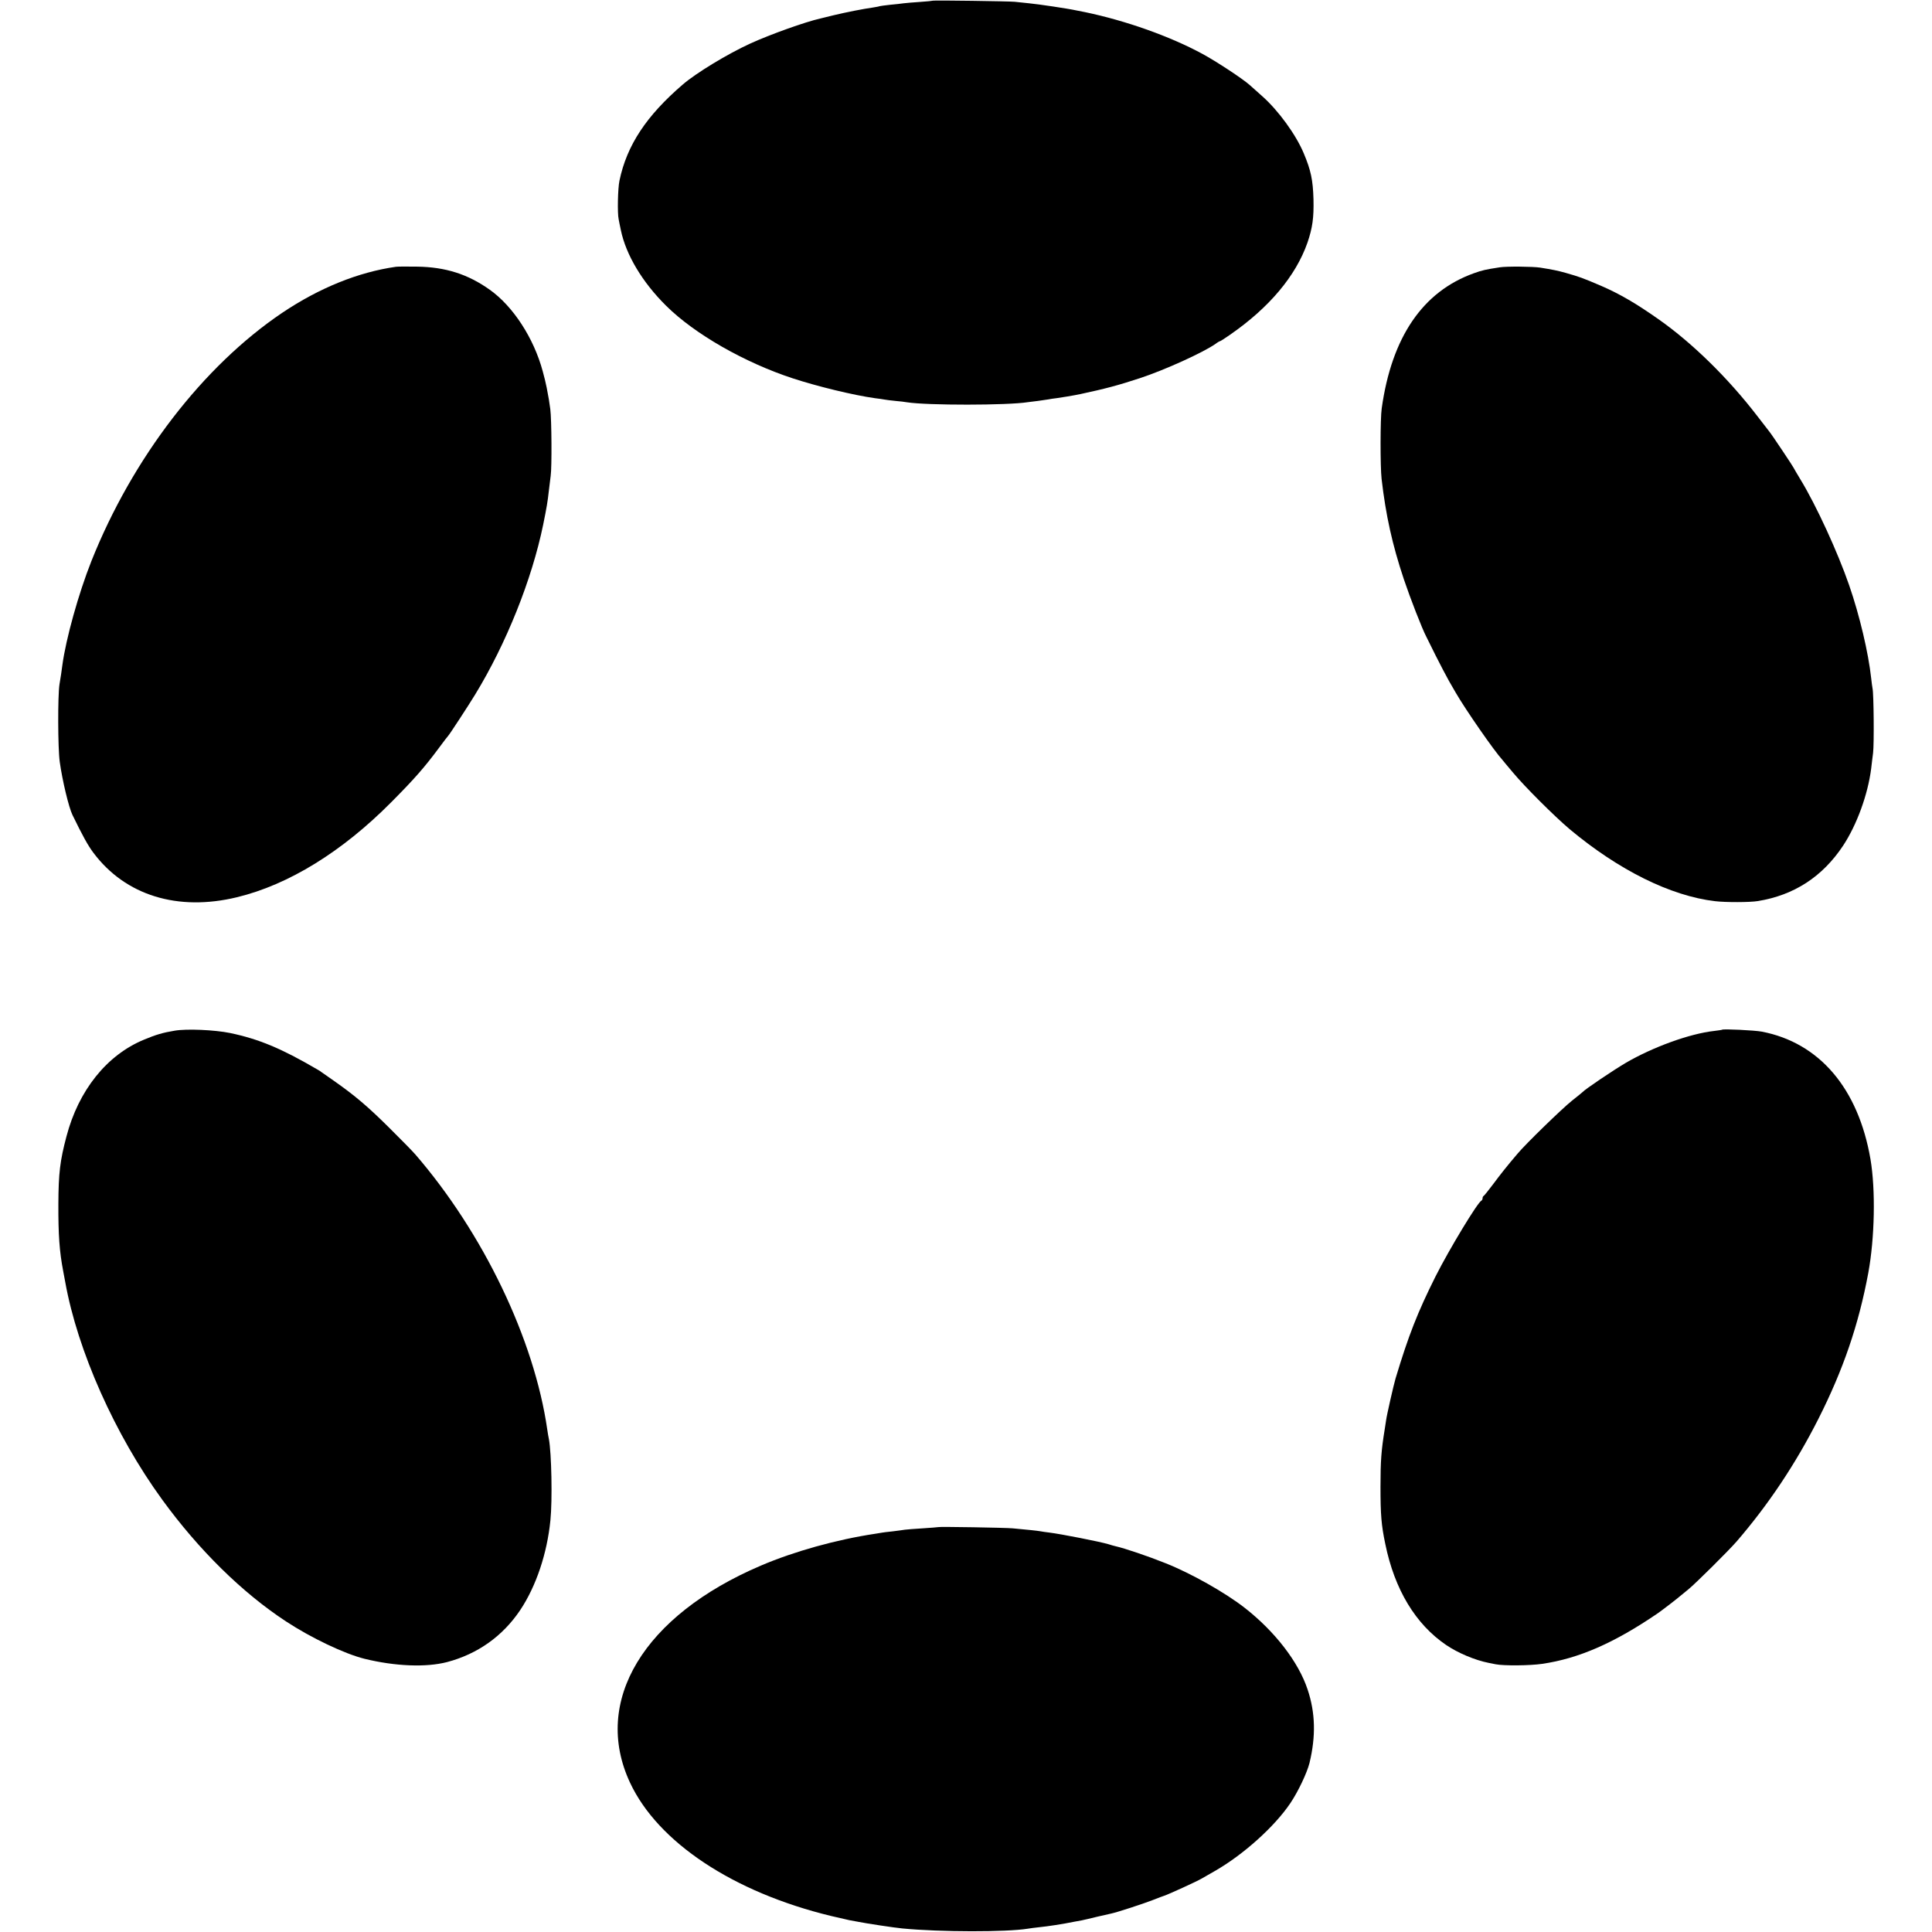
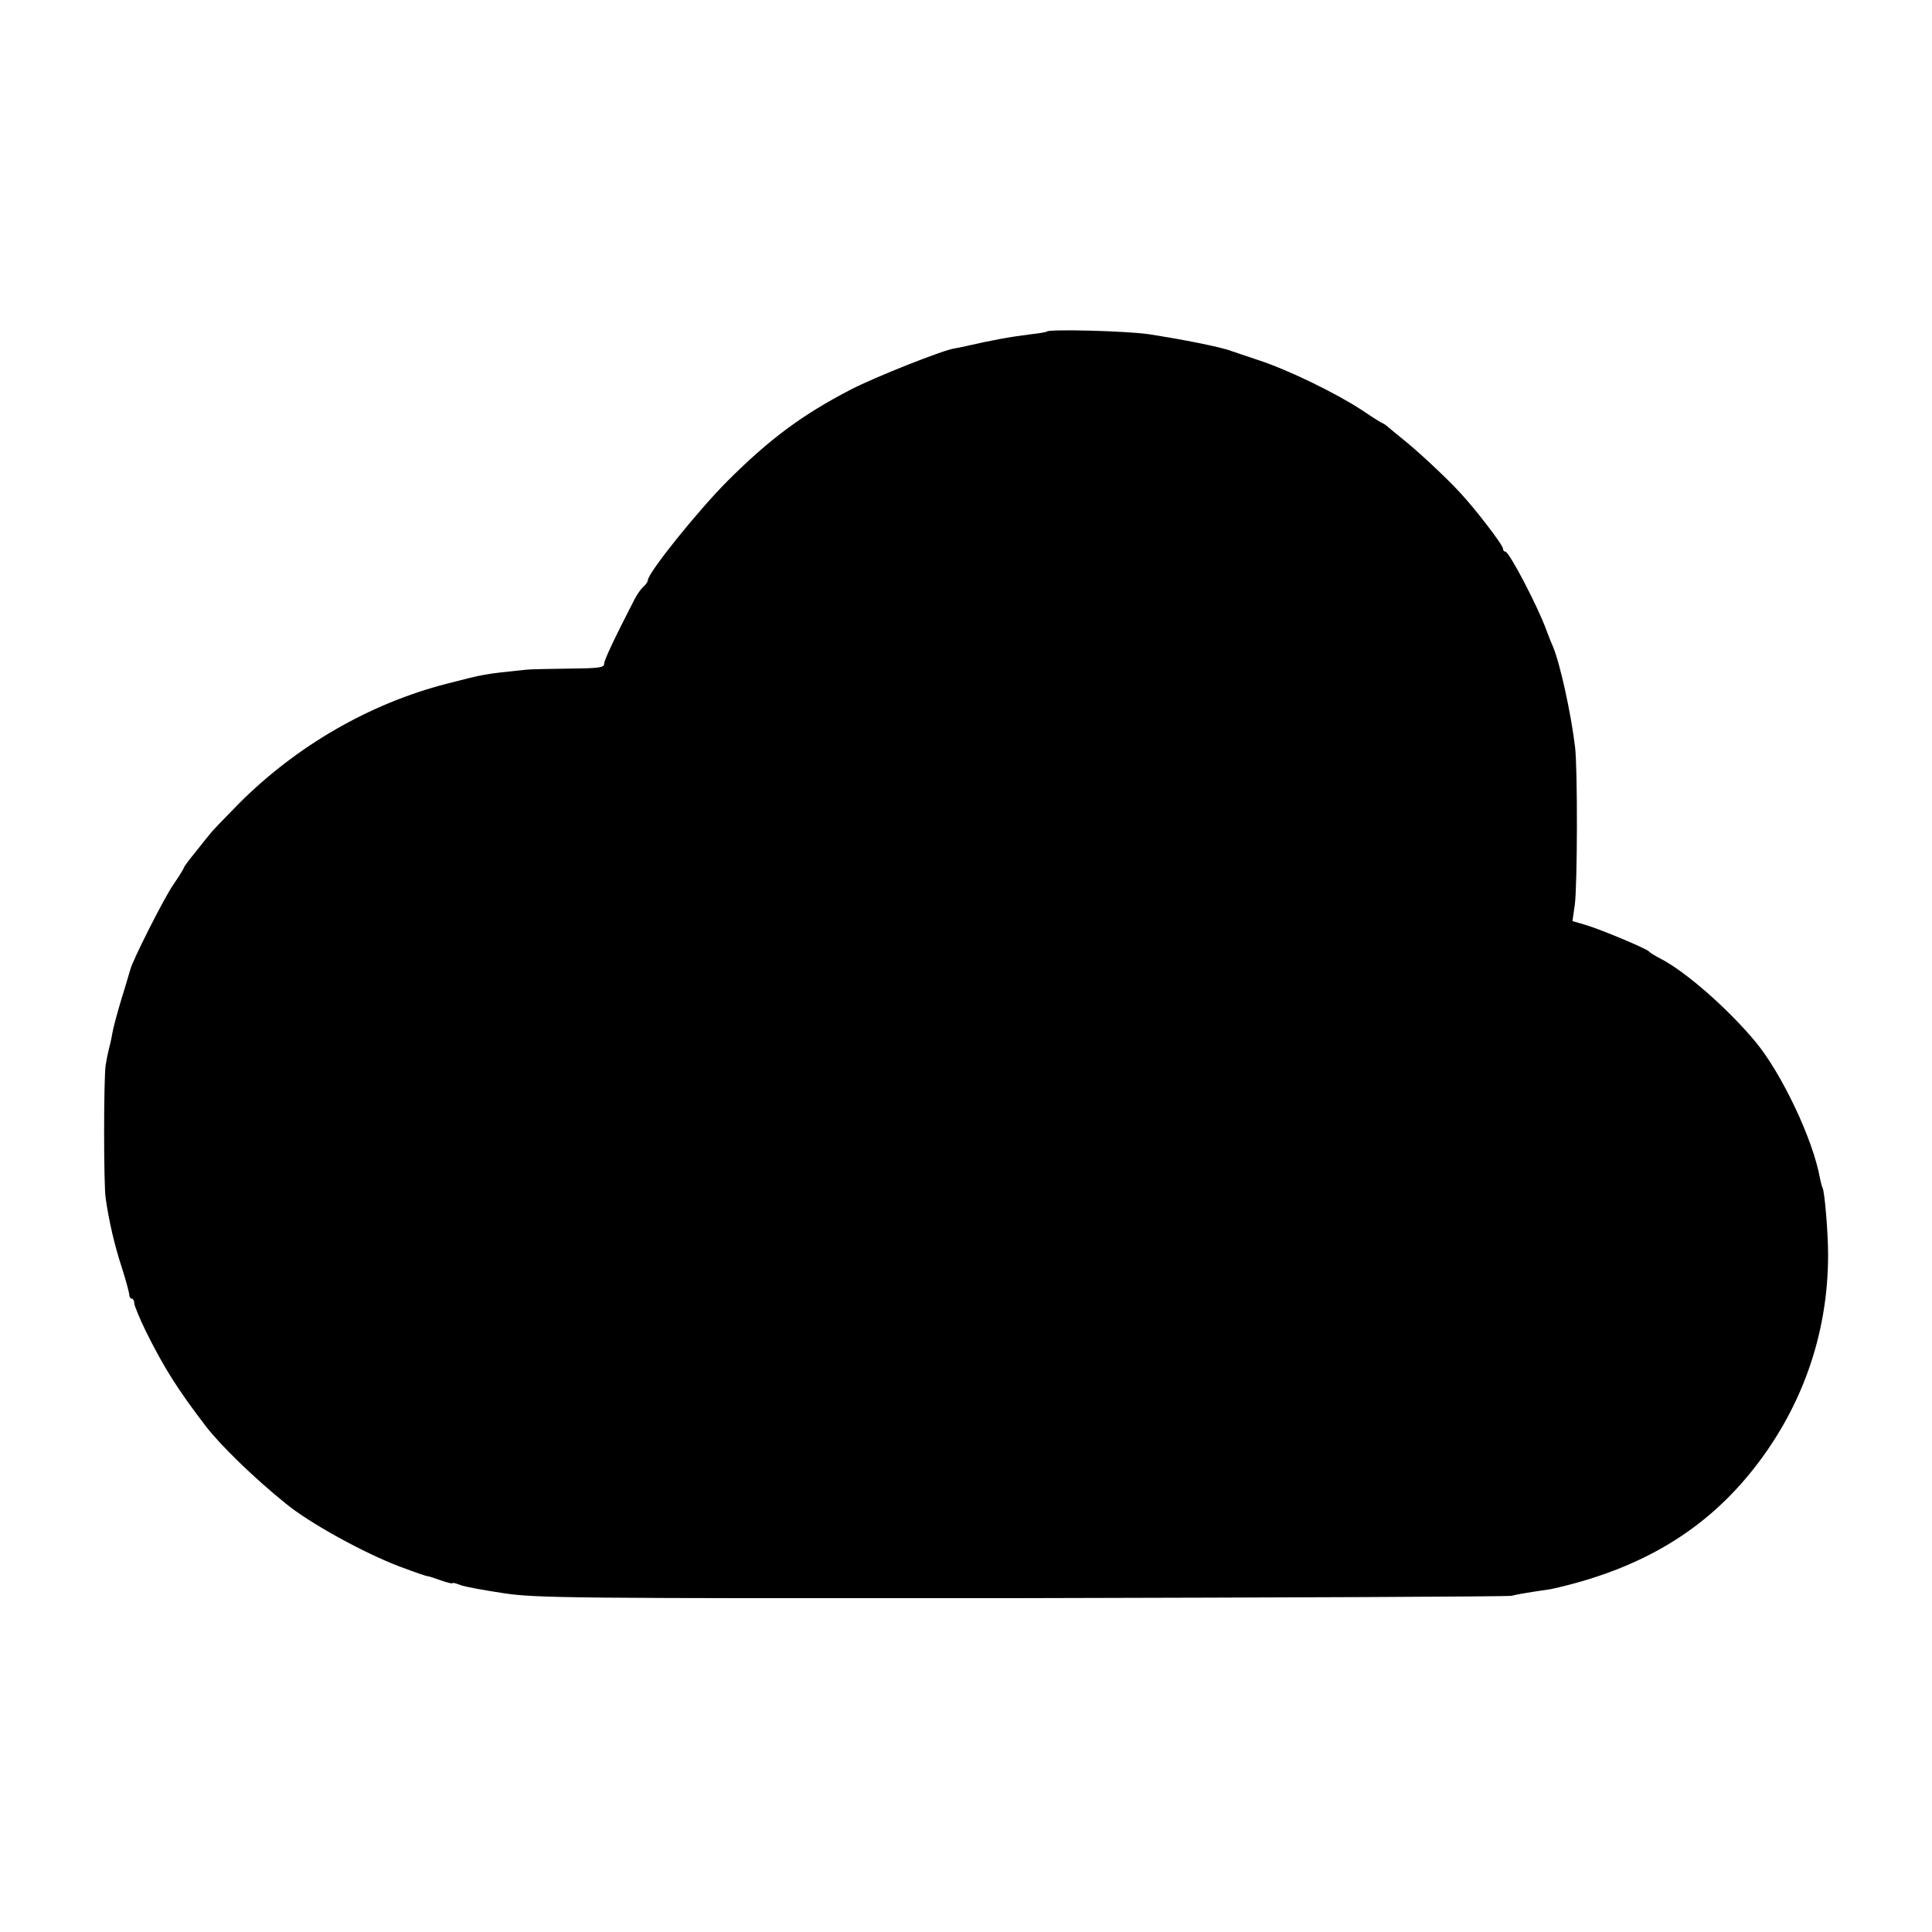
- <svg xmlns="http://www.w3.org/2000/svg" version="1.0" width="1410pt" height="1410pt" viewBox="0 0 1410 1410" preserveAspectRatio="xMidYMid meet">
-   <g transform="translate(0,1410) scale(0.1,-0.1)" fill="#000000" stroke="none">
-     <path d="M6808 14095 c-1 -1 -43 -6 -93 -9 -49 -3 -103 -8 -120 -10 -16 -3 -61 -7 -100 -11 -38 -4 -72 -9 -75 -10 -3 -2 -26 -6 -50 -10 -66 -9 -193 -34 -285 -56 -44 -11 -88 -22 -98 -24 -111 -25 -365 -116 -512 -183 -166 -76 -393 -214 -490 -297 -268 -230 -410 -445 -464 -703 -12 -55 -16 -238 -6 -282 2 -14 10 -49 16 -79 37 -180 157 -381 330 -552 207 -206 573 -415 924 -530 180 -59 443 -123 600 -145 28 -3 59 -8 70 -10 11 -2 47 -7 80 -10 33 -3 71 -7 85 -10 145 -23 734 -23 882 1 13 2 46 6 73 9 28 4 61 9 75 11 14 3 41 7 60 9 32 4 128 20 175 30 182 39 276 64 434 116 182 60 462 187 553 251 14 11 29 19 32 19 3 0 36 21 73 47 286 198 480 429 565 672 37 109 47 181 44 316 -4 142 -19 212 -71 336 -57 136 -184 311 -302 416 -32 28 -74 66 -93 83 -52 46 -243 172 -345 227 -236 128 -558 242 -854 304 -25 5 -55 11 -66 13 -57 13 -280 46 -345 52 -41 4 -88 9 -105 11 -38 4 -592 12 -597 8z" />
-     <path d="M2890 12153 c-275 -39 -559 -154 -829 -335 -579 -390 -1094 -1060 -1394 -1813 -94 -237 -186 -567 -212 -760 -1 -11 -6 -40 -9 -65 -4 -25 -9 -58 -12 -75 -13 -85 -12 -466 2 -565 19 -137 66 -333 93 -388 74 -152 113 -223 153 -276 233 -311 615 -429 1048 -324 376 91 767 332 1125 693 169 170 242 253 351 400 32 44 62 82 65 85 8 7 146 218 196 300 228 373 415 841 497 1240 26 129 32 162 42 252 3 29 9 77 13 106 9 61 7 411 -3 487 -8 57 -11 79 -26 155 -13 60 -12 56 -29 120 -65 242 -216 474 -386 595 -160 114 -323 166 -530 169 -71 1 -141 1 -155 -1z" />
-     <path d="M10945 12149 c-104 -16 -127 -21 -188 -43 -374 -134 -600 -466 -673 -986 -11 -73 -11 -427 -1 -515 31 -267 78 -479 162 -731 46 -137 134 -364 165 -422 4 -9 35 -71 68 -137 33 -66 77 -149 97 -185 21 -36 43 -74 49 -85 71 -123 281 -426 341 -491 5 -7 39 -47 75 -90 87 -105 304 -321 415 -415 359 -300 738 -488 1062 -526 75 -9 255 -9 313 1 264 43 471 178 621 404 101 153 181 374 205 562 3 30 10 82 14 115 8 61 5 432 -4 471 -2 11 -7 45 -10 75 -20 184 -84 457 -161 679 -83 240 -240 582 -354 769 -28 46 -51 86 -51 87 0 4 -160 244 -177 264 -6 8 -46 60 -89 115 -213 277 -472 530 -714 701 -170 120 -289 189 -425 248 -138 59 -156 65 -260 95 -62 17 -92 23 -185 38 -53 8 -247 10 -295 2z" />
-     <path d="M1275 6578 c-85 -14 -137 -29 -225 -66 -271 -112 -477 -370 -565 -706 -47 -177 -58 -269 -59 -491 -1 -228 8 -349 35 -491 5 -28 12 -64 15 -80 90 -502 363 -1115 708 -1589 266 -366 584 -679 903 -888 182 -120 428 -237 573 -273 224 -55 449 -64 603 -24 223 59 406 189 534 380 116 174 196 413 220 655 15 146 8 492 -11 592 -3 12 -8 43 -12 70 -95 660 -468 1435 -963 2008 -19 22 -105 110 -191 195 -155 154 -248 233 -403 342 -45 32 -87 61 -93 65 -5 5 -21 14 -35 22 -255 149 -420 218 -630 262 -113 23 -316 32 -404 17z" />
-     <path d="M12568 6585 c-2 -2 -28 -5 -58 -9 -179 -20 -448 -118 -645 -233 -95 -56 -299 -194 -315 -213 -3 -3 -39 -33 -80 -65 -71 -57 -332 -310 -395 -385 -76 -89 -125 -151 -180 -225 -33 -44 -63 -81 -67 -83 -5 -2 -8 -10 -8 -17 0 -7 -4 -15 -8 -17 -27 -11 -234 -353 -335 -553 -132 -264 -197 -430 -292 -745 -14 -47 -65 -271 -69 -305 -2 -11 -6 -40 -10 -65 -25 -154 -31 -230 -31 -420 0 -204 6 -280 35 -418 68 -333 221 -586 445 -738 86 -58 209 -110 310 -130 11 -2 34 -7 50 -10 60 -12 252 -10 340 3 267 39 526 152 845 370 29 20 150 113 166 128 6 5 31 26 55 45 49 39 293 281 353 350 232 269 430 565 597 895 181 358 294 688 364 1065 47 255 54 606 16 830 -89 517 -373 850 -793 931 -53 10 -282 21 -290 14z" />
-     <path d="M6848 2955 c-2 -1 -53 -5 -114 -9 -60 -4 -119 -8 -130 -10 -10 -2 -50 -7 -89 -12 -38 -4 -72 -8 -75 -9 -3 0 -27 -4 -55 -9 -279 -42 -589 -128 -832 -232 -856 -365 -1233 -990 -955 -1584 203 -435 753 -800 1467 -973 55 -13 116 -27 135 -31 19 -3 46 -8 60 -11 58 -12 270 -44 325 -49 279 -27 761 -27 915 -2 14 3 52 7 85 11 61 6 173 23 255 40 14 2 39 7 55 10 17 4 68 15 115 27 47 11 92 21 101 23 39 8 230 70 299 97 41 16 80 31 85 32 27 8 242 106 275 126 8 5 52 30 96 55 208 119 436 324 551 495 58 86 122 222 140 294 47 195 43 366 -14 536 -66 200 -238 423 -458 595 -143 112 -395 254 -580 327 -127 51 -299 109 -362 123 -10 2 -34 9 -53 15 -63 19 -349 75 -431 85 -24 3 -55 7 -69 10 -23 4 -81 10 -199 21 -53 5 -538 13 -543 9z" />
+ <svg xmlns="http://www.w3.org/2000/svg" version="1.0" width="662pt" height="662pt" viewBox="0 0 662 662" preserveAspectRatio="xMidYMid meet">
+   <g transform="translate(0,662) scale(0.1,-0.1)" fill="#000000" stroke="none">
+     <path d="M3587 5484 c-1 -2 -25 -6 -52 -9 -79 -10 -133 -20 -225 -41 -14 -3 -32 -7 -40 -8 -40 -6 -272 -98 -355 -141 -166 -86 -279 -170 -422 -313 -100 -100 -273 -315 -273 -340 0 -5 -7 -15 -15 -22 -8 -7 -22 -26 -31 -44 -69 -134 -104 -208 -104 -221 0 -13 -20 -15 -122 -16 -68 -1 -134 -2 -148 -4 -143 -15 -138 -14 -270 -48 -264 -68 -514 -213 -711 -410 -46 -47 -91 -93 -99 -104 -8 -10 -32 -39 -52 -65 -21 -25 -38 -49 -38 -51 0 -3 -16 -29 -36 -58 -33 -48 -143 -266 -148 -293 -2 -6 -14 -49 -29 -96 -14 -47 -29 -101 -32 -120 -3 -19 -9 -44 -12 -55 -3 -11 -8 -36 -11 -55 -7 -51 -7 -408 0 -455 11 -78 30 -161 56 -240 14 -44 25 -86 25 -92 0 -7 4 -13 9 -13 4 0 8 -7 8 -15 0 -8 18 -52 40 -97 62 -125 109 -199 203 -322 49 -65 167 -180 275 -267 81 -67 268 -170 392 -217 54 -20 93 -34 97 -33 2 0 21 -6 43 -14 22 -8 40 -12 40 -10 0 3 12 0 27 -6 15 -6 82 -18 148 -28 113 -17 222 -18 1775 -17 910 2 1666 5 1680 8 14 4 48 10 75 14 28 4 55 8 60 9 295 65 514 192 680 395 176 215 269 474 269 750 0 78 -12 218 -19 230 -2 3 -6 19 -9 33 -23 131 -130 357 -219 465 -93 113 -241 243 -327 287 -19 10 -37 21 -40 25 -7 9 -166 76 -218 91 l-44 13 8 55 c9 68 10 465 1 541 -14 117 -52 289 -76 345 -5 11 -15 36 -22 55 -30 83 -128 270 -141 270 -5 0 -8 5 -8 10 0 13 -98 140 -149 194 -49 53 -146 143 -194 181 -21 17 -44 36 -52 43 -7 6 -16 12 -18 12 -2 0 -34 20 -71 45 -85 56 -248 136 -351 170 -44 15 -87 29 -95 32 -36 14 -168 40 -285 58 -76 11 -339 18 -348 9z" />
  </g>
</svg>
